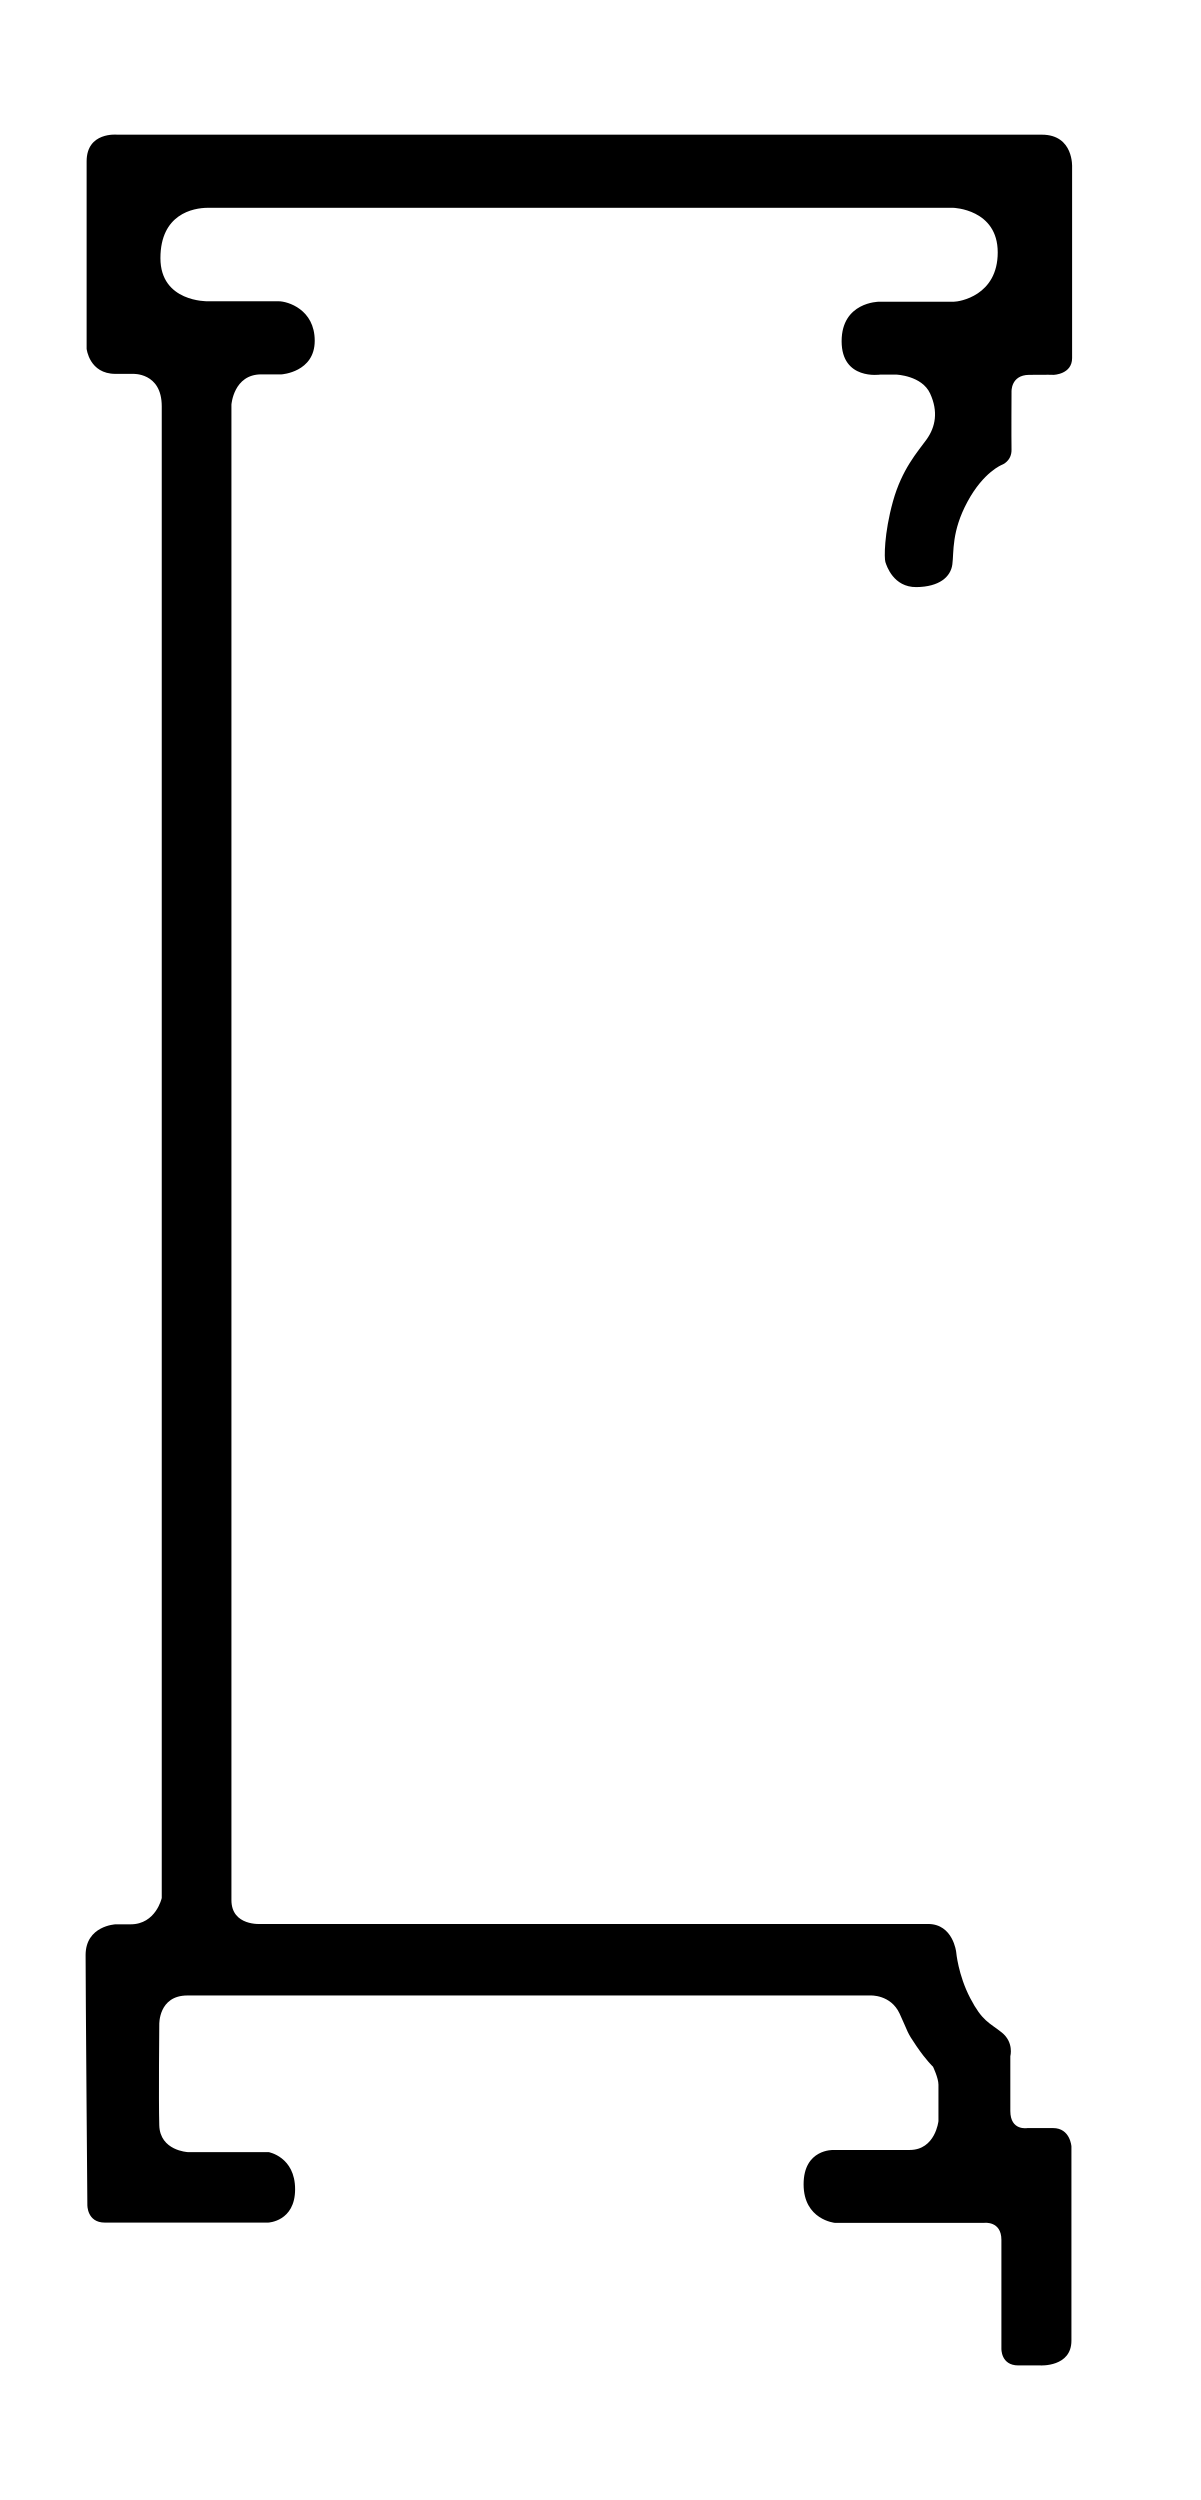
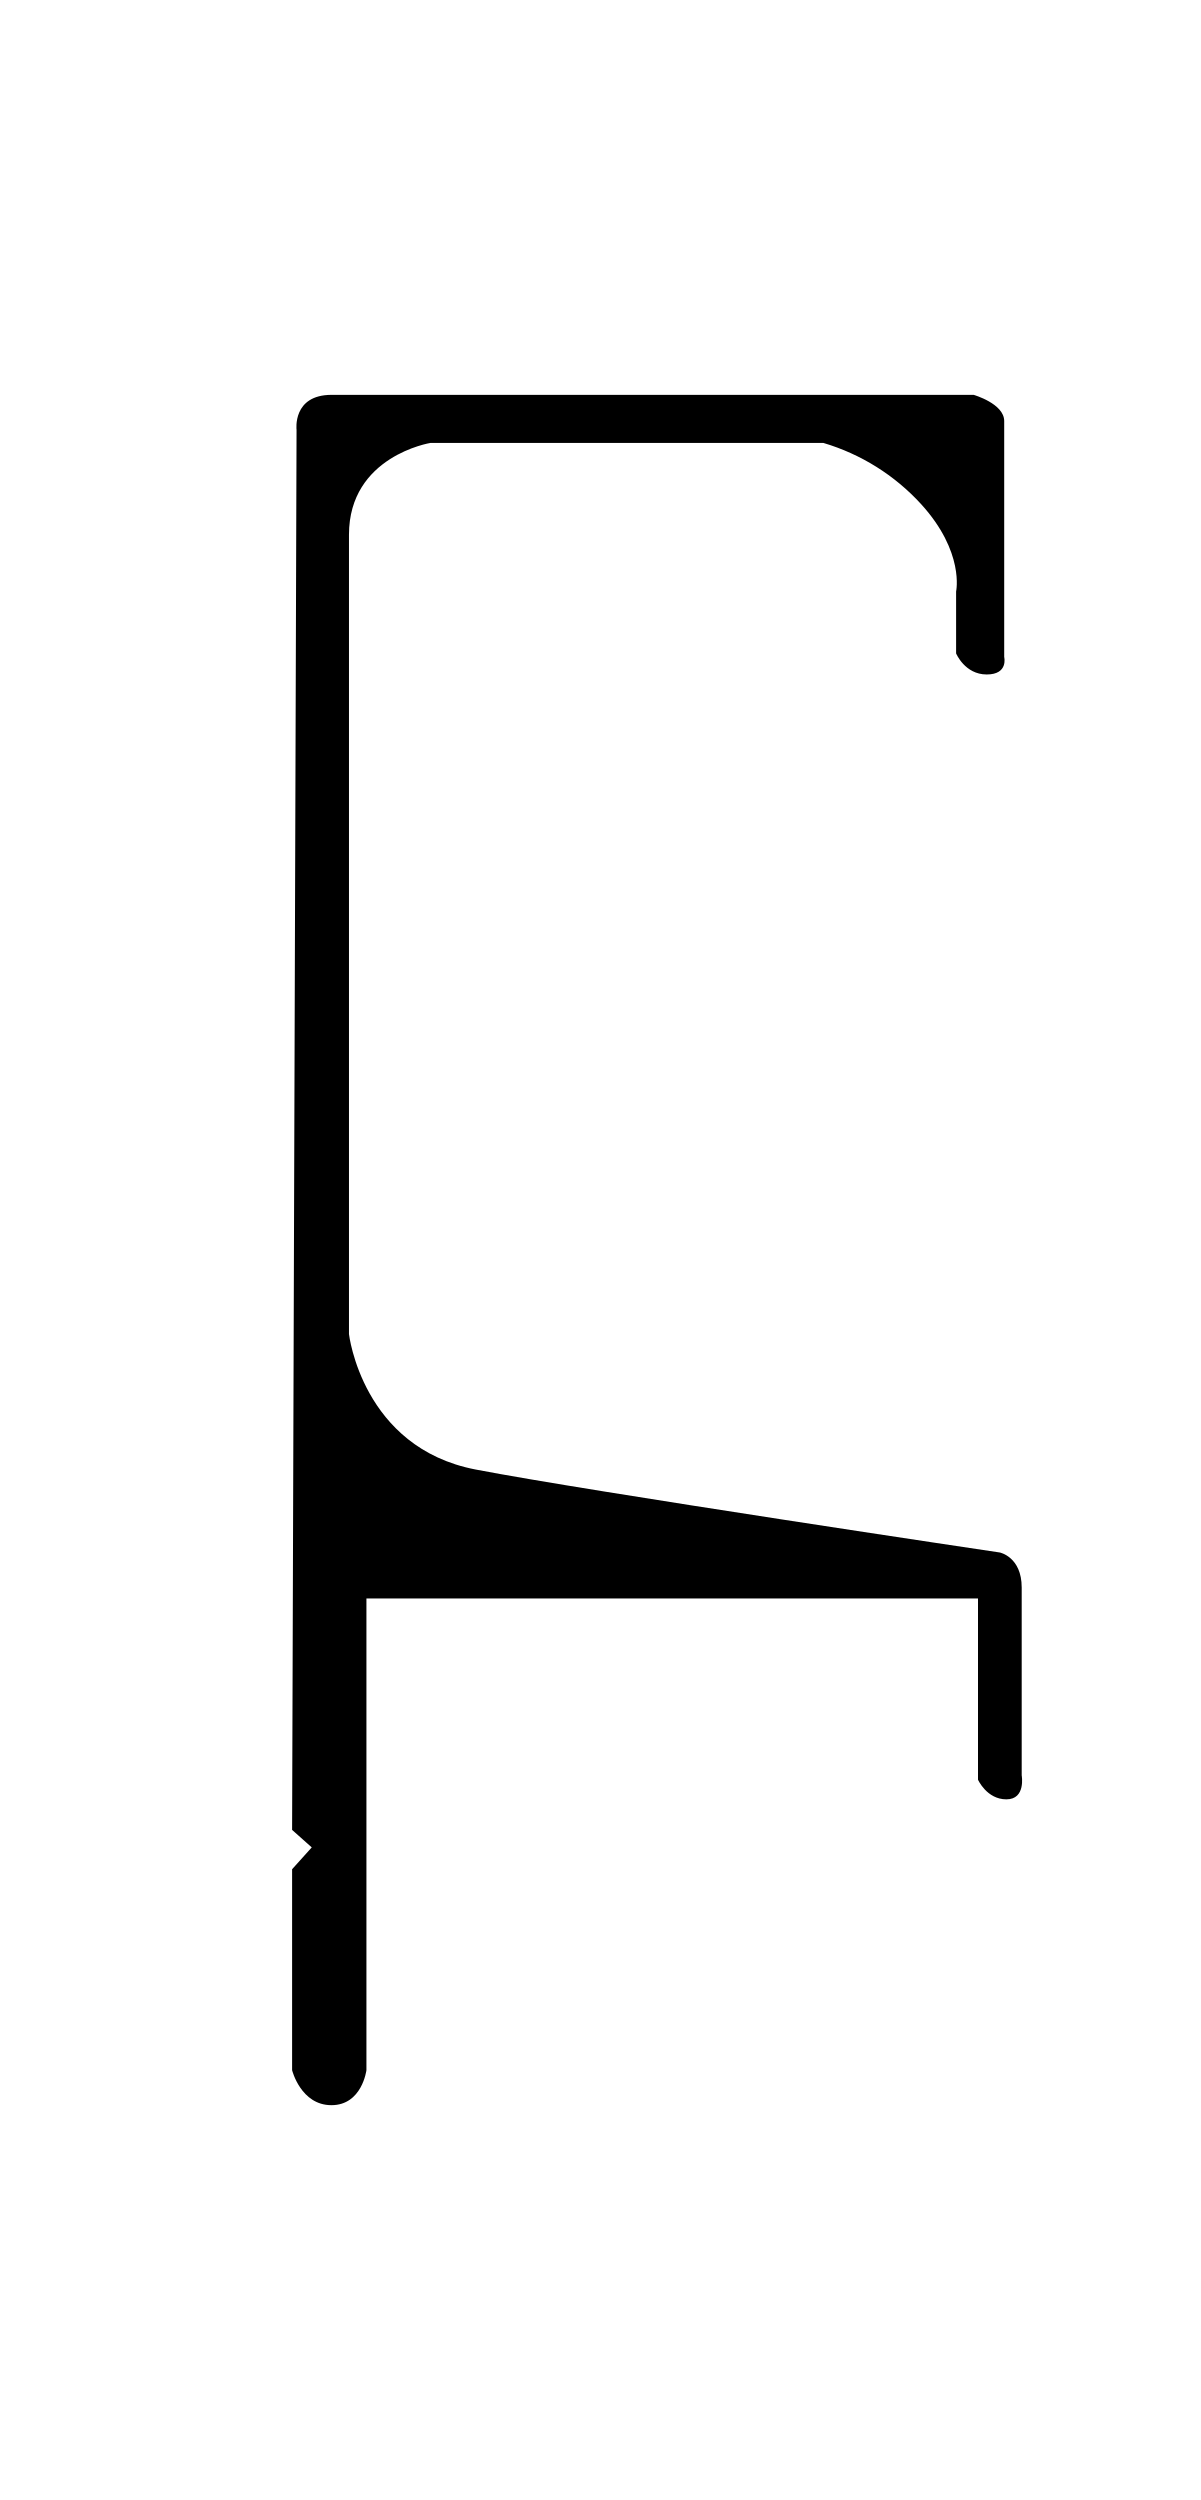
- <svg xmlns="http://www.w3.org/2000/svg" xmlns:xlink="http://www.w3.org/1999/xlink" version="1.1" id="Layer_1" x="0px" y="0px" viewBox="0 0 480.18 1000" style="enable-background:new 0 0 480.18 1000;" xml:space="preserve">
-   <g>
-     <defs>
-       <rect id="SVGID_5_" x="34.24" y="53.83" width="394.63" height="892.33" />
-     </defs>
-     <clipPath id="SVGID_2_">
-       <use xlink:href="#SVGID_5_" style="overflow:visible;" />
-     </clipPath>
-     <path style="clip-path:url(#SVGID_2_);" d="M34.94,881.94c0,0-0.19,7.1,7.01,7.1h65.3c0,0,10.79-0.39,10.79-13.35   c0-12.97-10.6-14.85-10.6-14.85H75.07c0,0-11.07-0.56-11.36-10.7c-0.29-10.13,0-40.32,0-40.32s-0.39-11.63,11.26-11.63h273.15   c0,0,8.15-0.48,11.74,7.28c3.59,7.76,2.64,7.01,6.72,12.97c4.08,5.96,6.62,8.23,6.62,8.23s2.18,4.54,2.18,7.19v14.58   c0,0-1.23,11.55-11.54,11.55h-30.48c0,0-11.92-0.47-11.92,13.73s12.49,15.42,12.49,15.42h59.82c0,0,6.81-0.84,6.81,6.81v43.45   c0,0-0.29,6.77,6.77,6.77h8.85c0,0,12.39,0.7,12.39-9.9v-77.7c0,0-0.47-7.34-7.34-7.34h-10.27c0,0-6.83,1.23-6.83-6.84v-21.89   c0,0,1.53-5.58-3.48-9.55s-7.76-4.45-12.58-13.73c-4.83-9.28-5.59-18.37-5.59-18.37s-1.23-11.26-11.26-11.26H104.4   c0,0-11.83,0.95-11.83-9.55V161.86c0,0,0.85-12.11,11.92-12.11h8.14c0,0,13.26-0.85,13.26-13.44c0-12.6-10.89-15.8-14.39-15.8   h-28.5c0,0-18.83,0.37-18.83-17.24c0-17.59,12.97-20.15,19.03-20.15h298.05c0,0,17.84,0.47,17.84,17.84   c0,17.36-15.39,19.73-17.57,19.73h-30c0,0-14.87,0.1-14.87,15.8c0,15.72,15.43,13.35,15.43,13.35h6.44c0,0,10.22,0.37,13.53,7.57   c3.3,7.19,2.18,13.34-1.42,18.37c-3.61,5.01-9.84,11.83-13.45,24.79c-3.59,12.97-3.5,22.72-3.03,24.23   c0.48,1.51,3.22,10.12,12.4,10.04c9.18-0.1,13.73-4.07,14.39-9.09c0.66-5.02-0.39-13.16,6.06-25.08   c6.43-11.94,13.82-14.77,13.82-14.77s3.88-1.42,3.79-6.06c-0.1-4.64,0-23.09,0-23.09s-0.39-6.72,7.01-6.81c7.38-0.1,9.83,0,9.83,0   s7.39-0.19,7.39-6.72v-76.3c0,0,0.76-13.05-12.11-13.05H46.86c0,0-12.21-1.24-12.21,10.68v74.96c0,0,1.05,10.04,11.55,10.04h6.81   c0,0,11.69-0.74,11.69,12.98v596.67c0,0-2.33,10.53-12.45,10.53H46.2c0,0-11.96,0.55-11.96,12.32   C34.23,793.83,34.94,881.94,34.94,881.94" />
-   </g>
+ <svg xmlns="http://www.w3.org/2000/svg" id="Layer_1" data-name="Layer 1" viewBox="0 0 480.18 1000">
+   <path d="M118.62,171.94s-1.75-14,14-14H389.46s12.22,3.5,12.22,10.48v94.37s1.75,7-7,7-12.24-8.43-12.24-8.43V236.59s3.5-15.72-14-34.94a86.14,86.14,0,0,0-39.07-24.47H172.16s-32.57,5.25-32.57,36.7V533.63s5.23,45.44,50.67,54.18S399.93,621,399.93,621s8.75,1.75,8.75,14v75.13s1.74,9.61-6.12,9.61-11.36-7.86-11.36-7.86v-72.5H146.57V828.07s-1.75,14-14,14-15.73-14-15.73-14V747.69l7.86-8.73-7.86-7Z" />
</svg>
